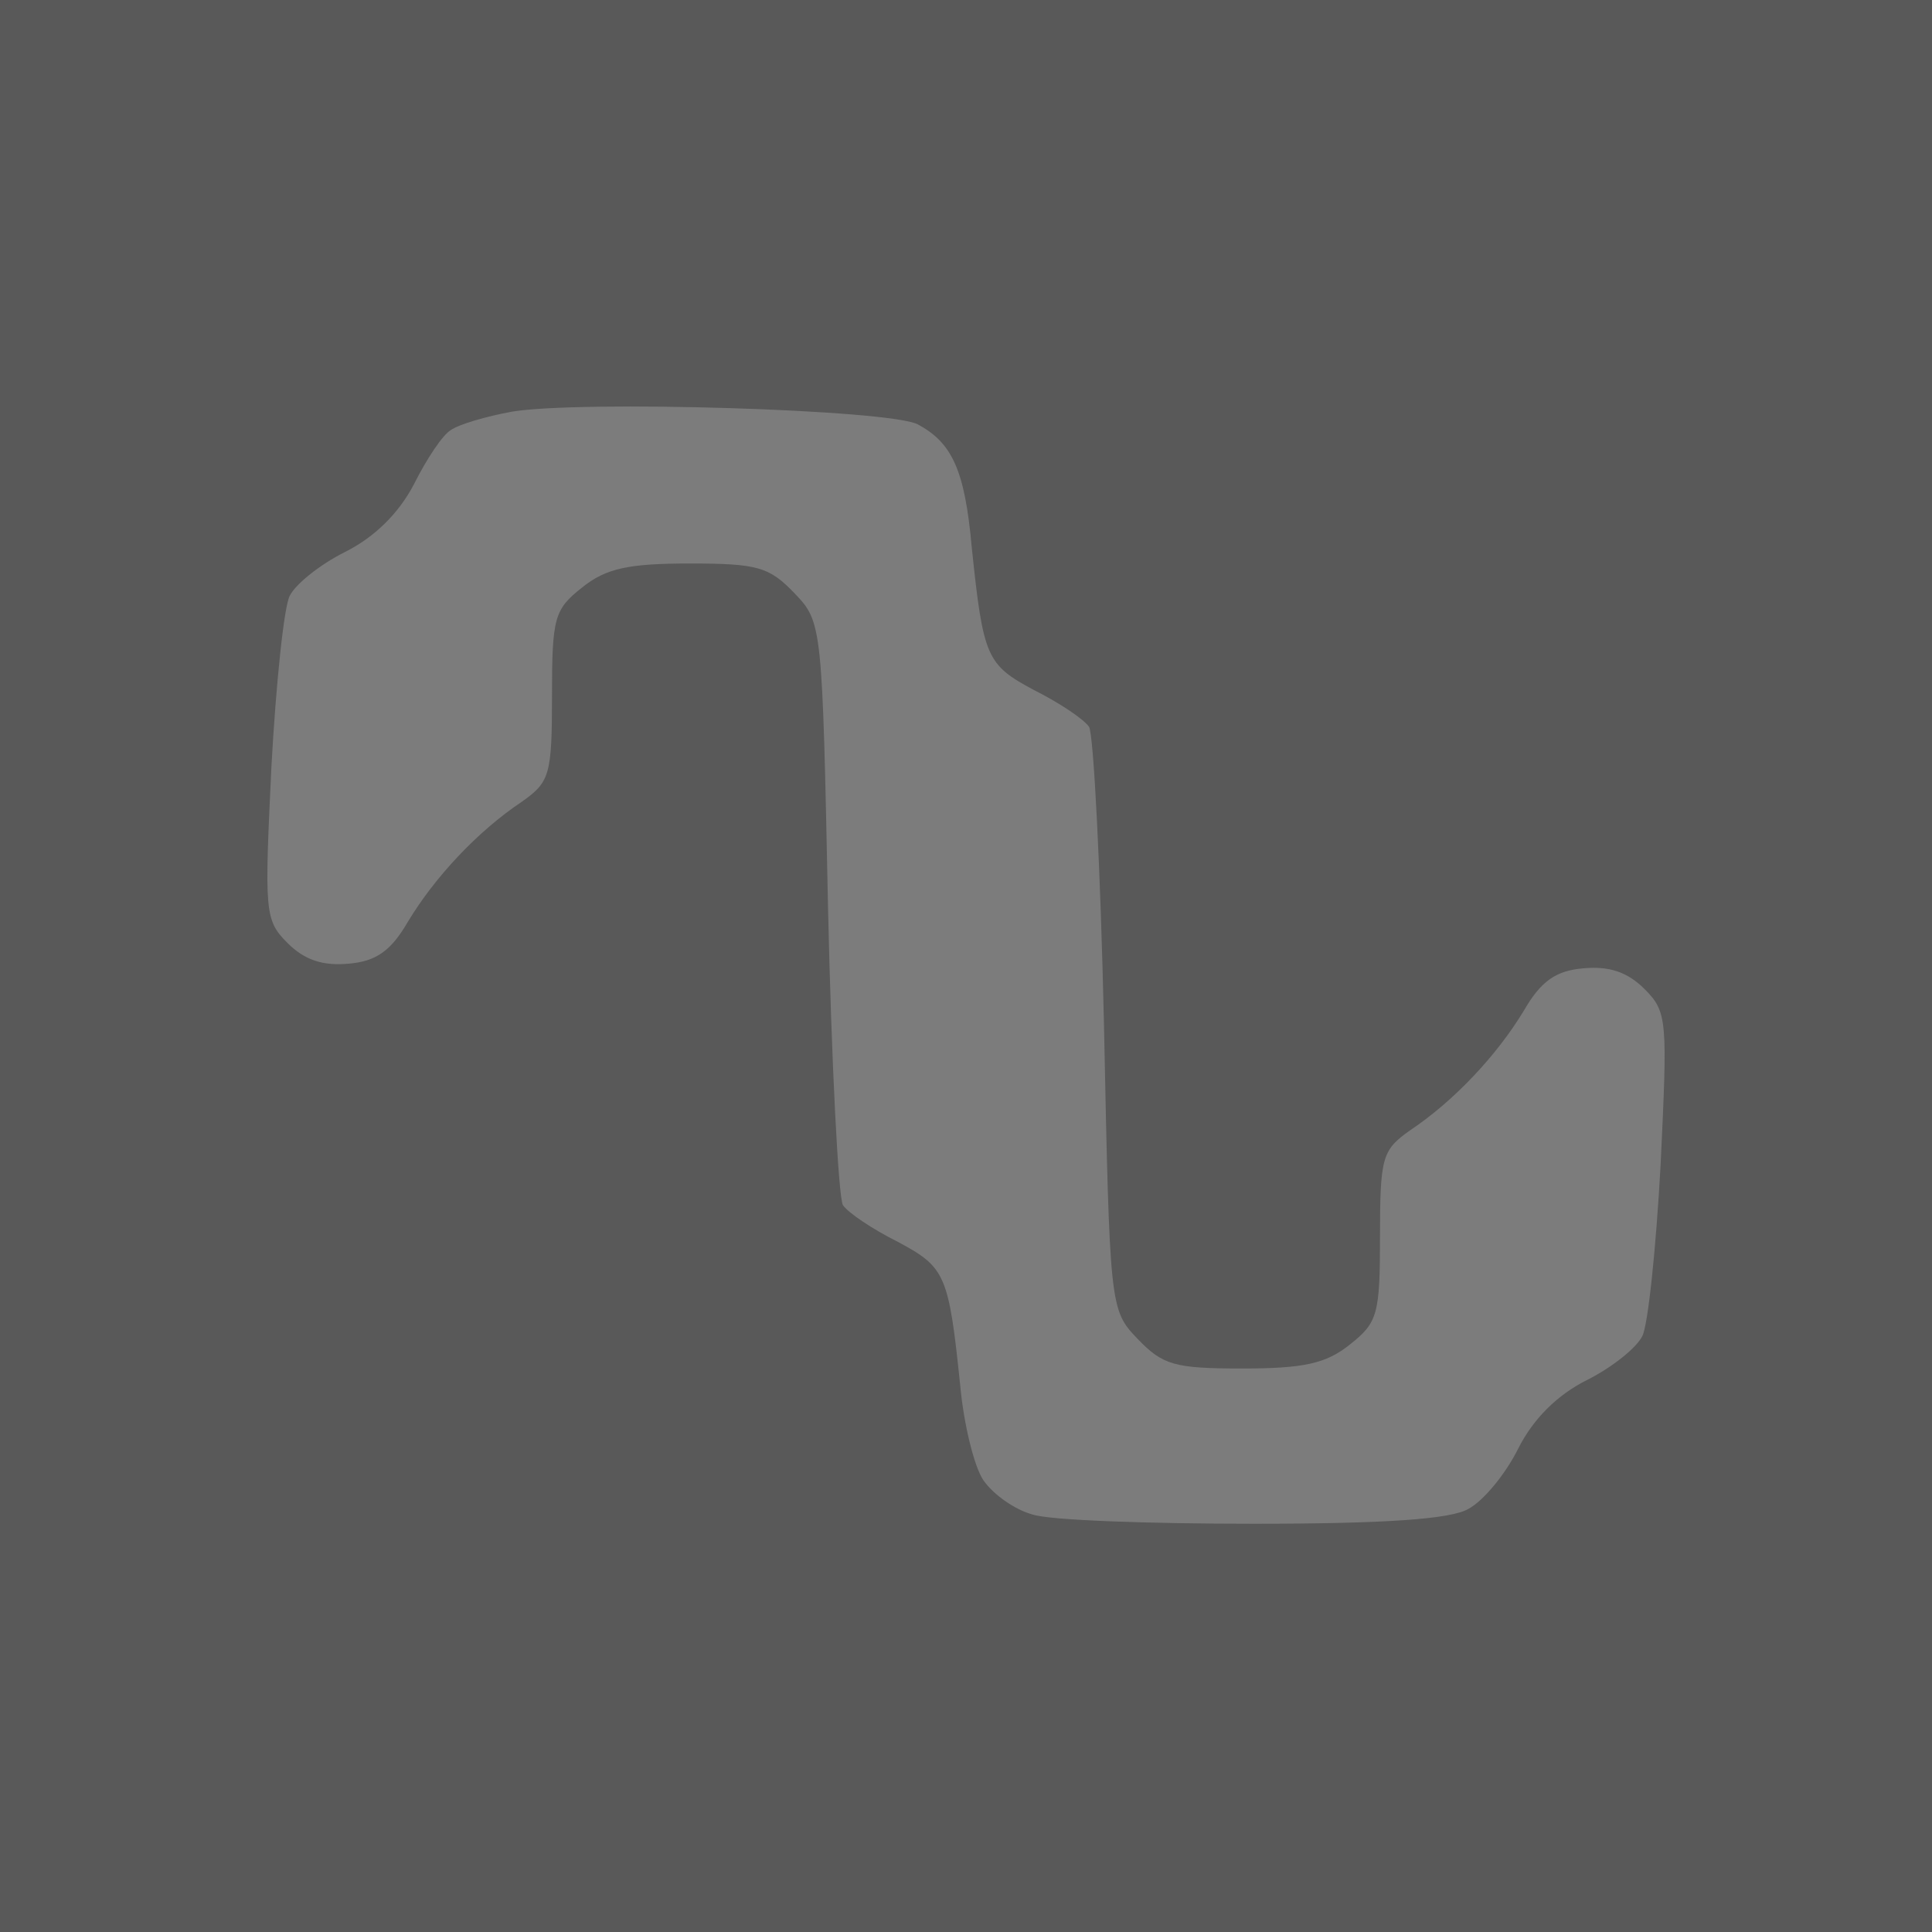
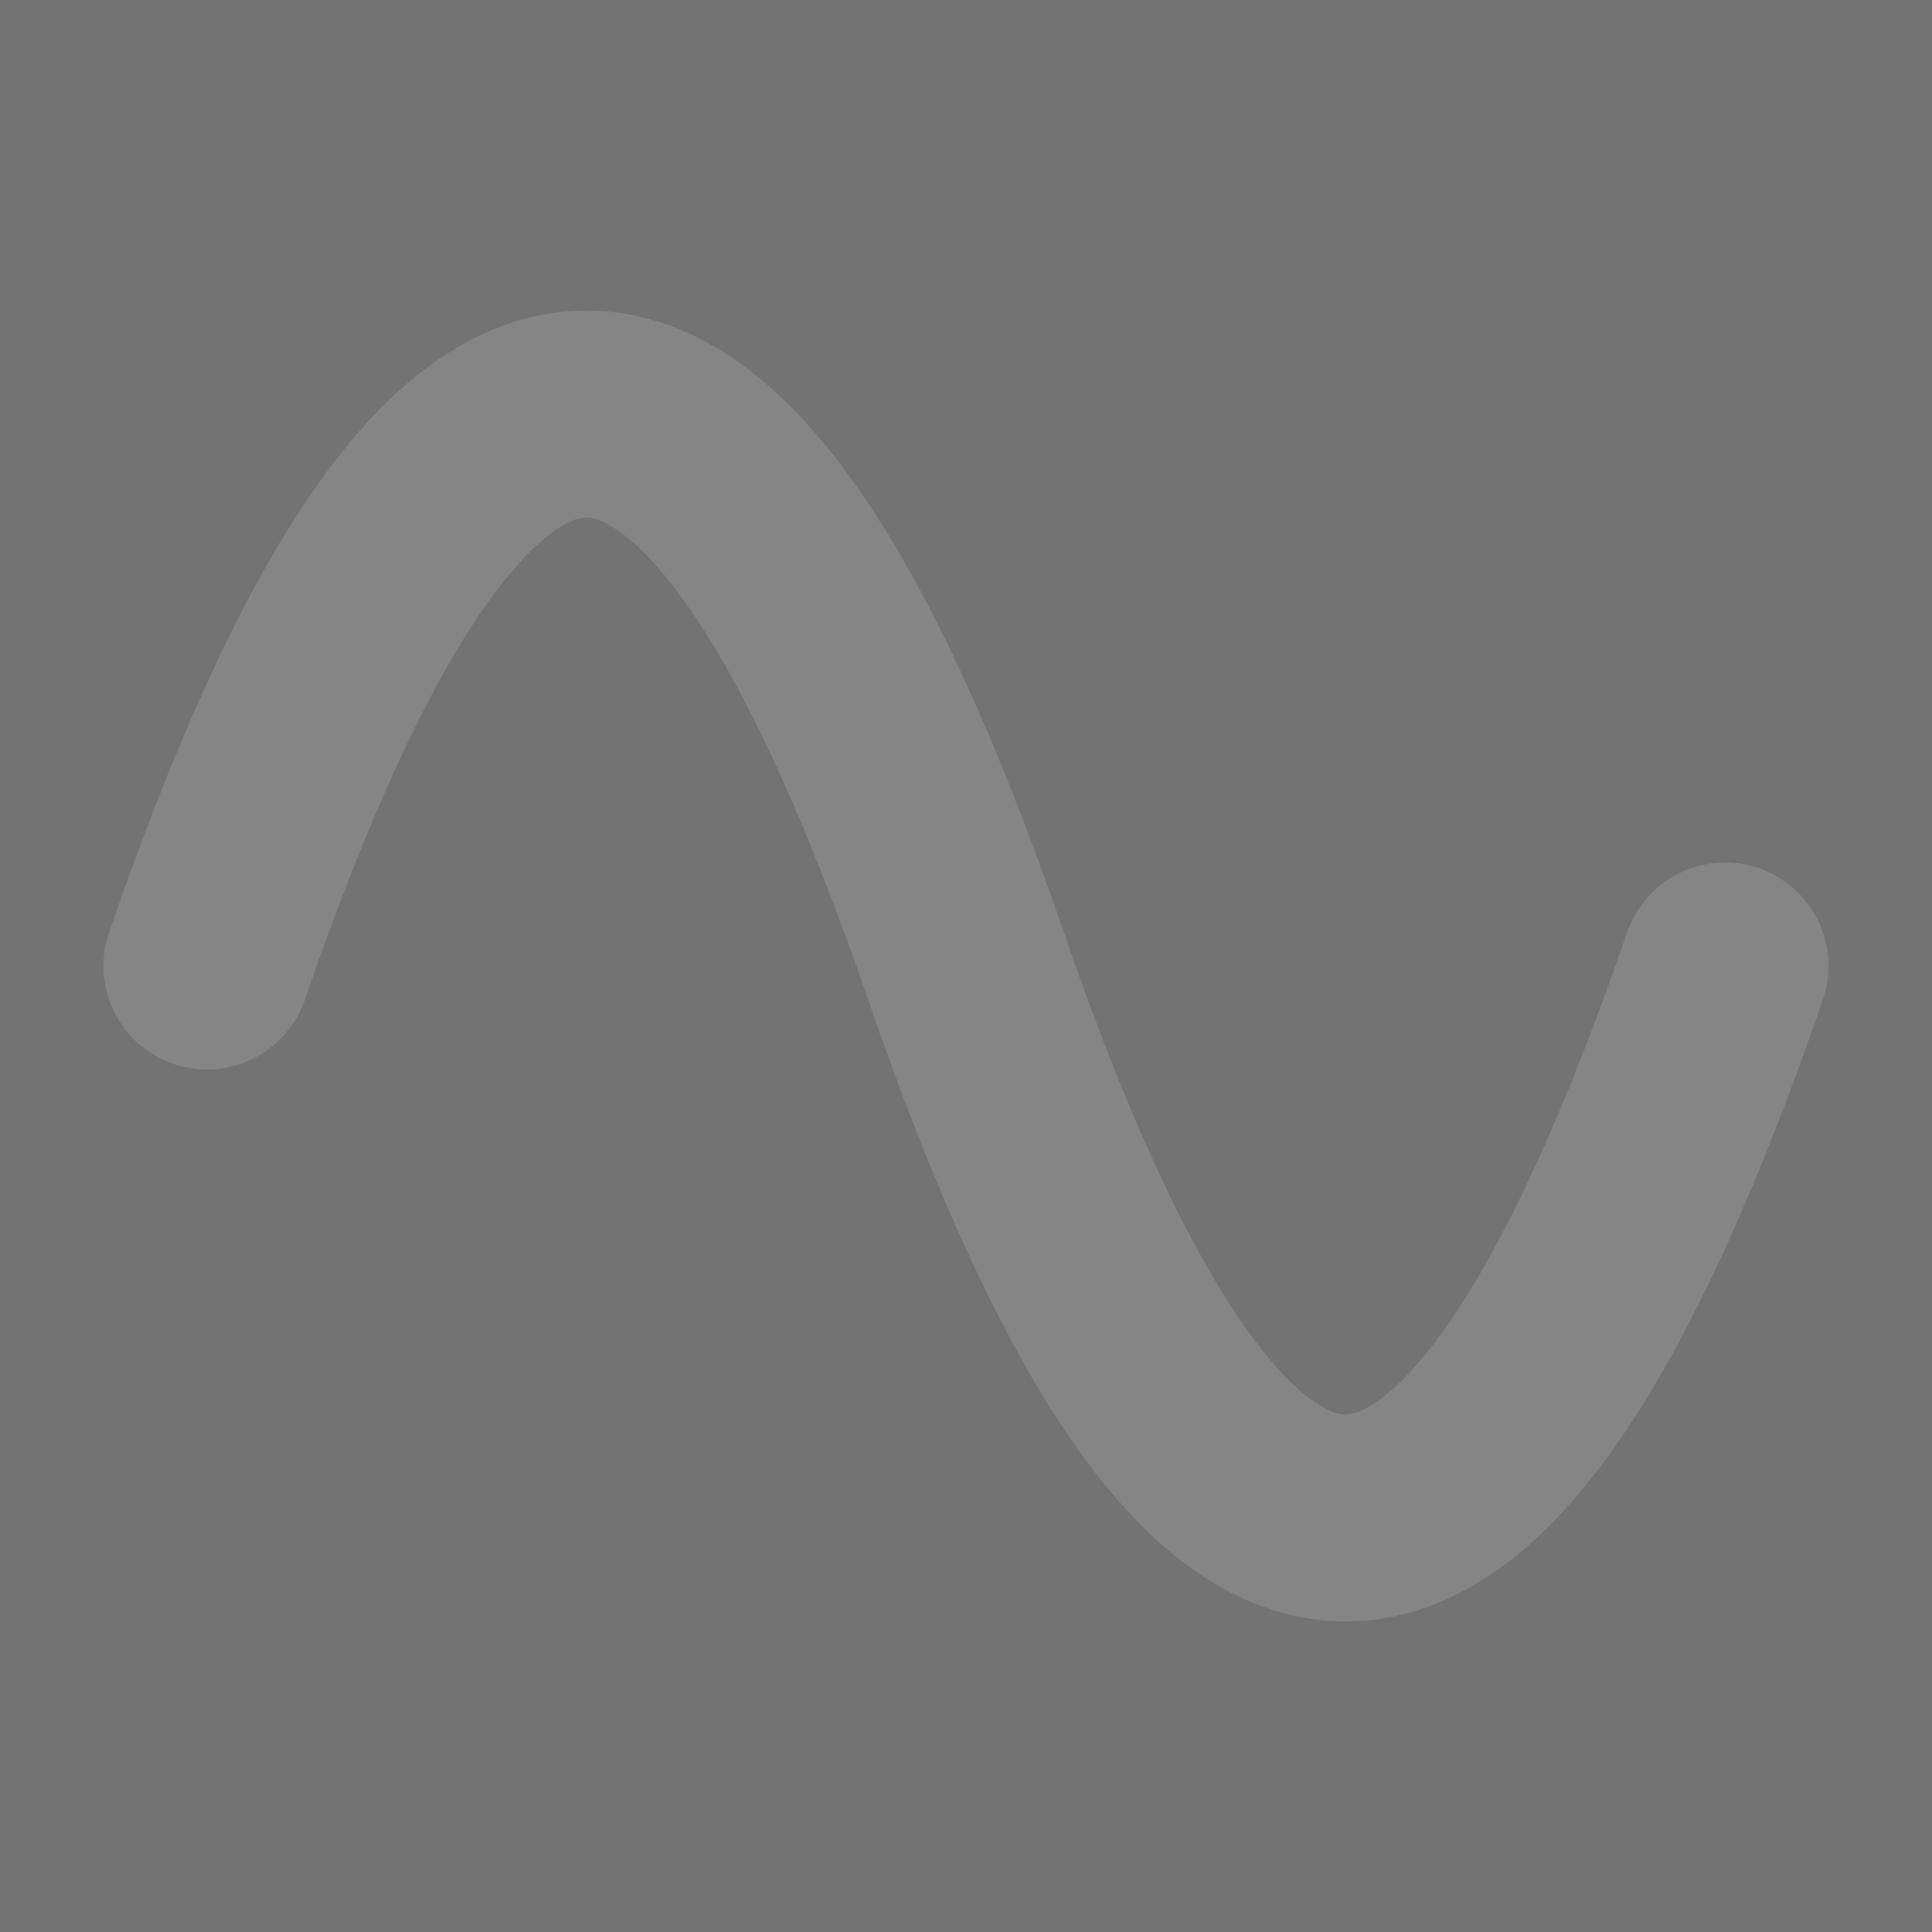
- <svg xmlns="http://www.w3.org/2000/svg" width="14" height="14" viewBox="0 0 168 168">
-   <rect width="168" height="168" fill="#000000" fill-opacity="0.651" />
-   <g transform="translate(0,168) scale(0.1,-0.1)" fill="#858585" fill-opacity="0.796" stroke="none">
-     <path d="M445 1322 c-22 -4 -46 -11 -53 -16 -7 -4 -21 -25 -32 -47 -13 -25 -34 -46 -60 -59 -22 -11 -43 -28 -48 -38 -5 -9 -12 -76 -16 -149 -6 -126 -6 -133 14 -153 15 -15 31 -20 53 -18 24 2 37 11 52 37 23 38 60 78 99 104 24 17 26 23 26 92 0 68 2 75 26 94 21 17 41 21 94 21 59 0 69 -3 91 -26 24 -25 24 -28 29 -272 3 -136 9 -253 13 -260 5 -7 26 -21 48 -32 41 -22 44 -28 54 -125 3 -33 12 -70 20 -82 9 -13 28 -26 43 -30 15 -5 101 -8 192 -8 115 0 172 4 187 13 13 7 32 30 43 52 13 26 34 47 60 60 22 11 43 28 48 38 5 9 12 76 16 149 6 126 6 133 -14 153 -15 15 -31 20 -53 18 -24 -2 -37 -11 -52 -37 -23 -38 -60 -78 -99 -104 -24 -17 -26 -23 -26 -92 0 -68 -2 -75 -26 -94 -21 -17 -41 -21 -94 -21 -59 0 -69 3 -91 26 -24 25 -24 28 -29 272 -3 136 -9 253 -13 260 -5 7 -26 21 -48 32 -41 22 -44 28 -54 124 -6 67 -17 91 -47 107 -25 13 -294 21 -353 11z" />
-   </g>
+ <svg xmlns="http://www.w3.org/2000/svg" width="14" height="14" viewBox="0 0 14 14">
+   <rect width="14" height="14" fill="#000000" fill-opacity="0.55" />
+   <path d="M1.5 7 C3.333 1.667 5.167 1.667 7 7 C8.833 12.333 10.667 12.333 12.5 7" fill="none" stroke="#858585" stroke-width="1.5" stroke-linecap="round" stroke-linejoin="round" />
</svg>
